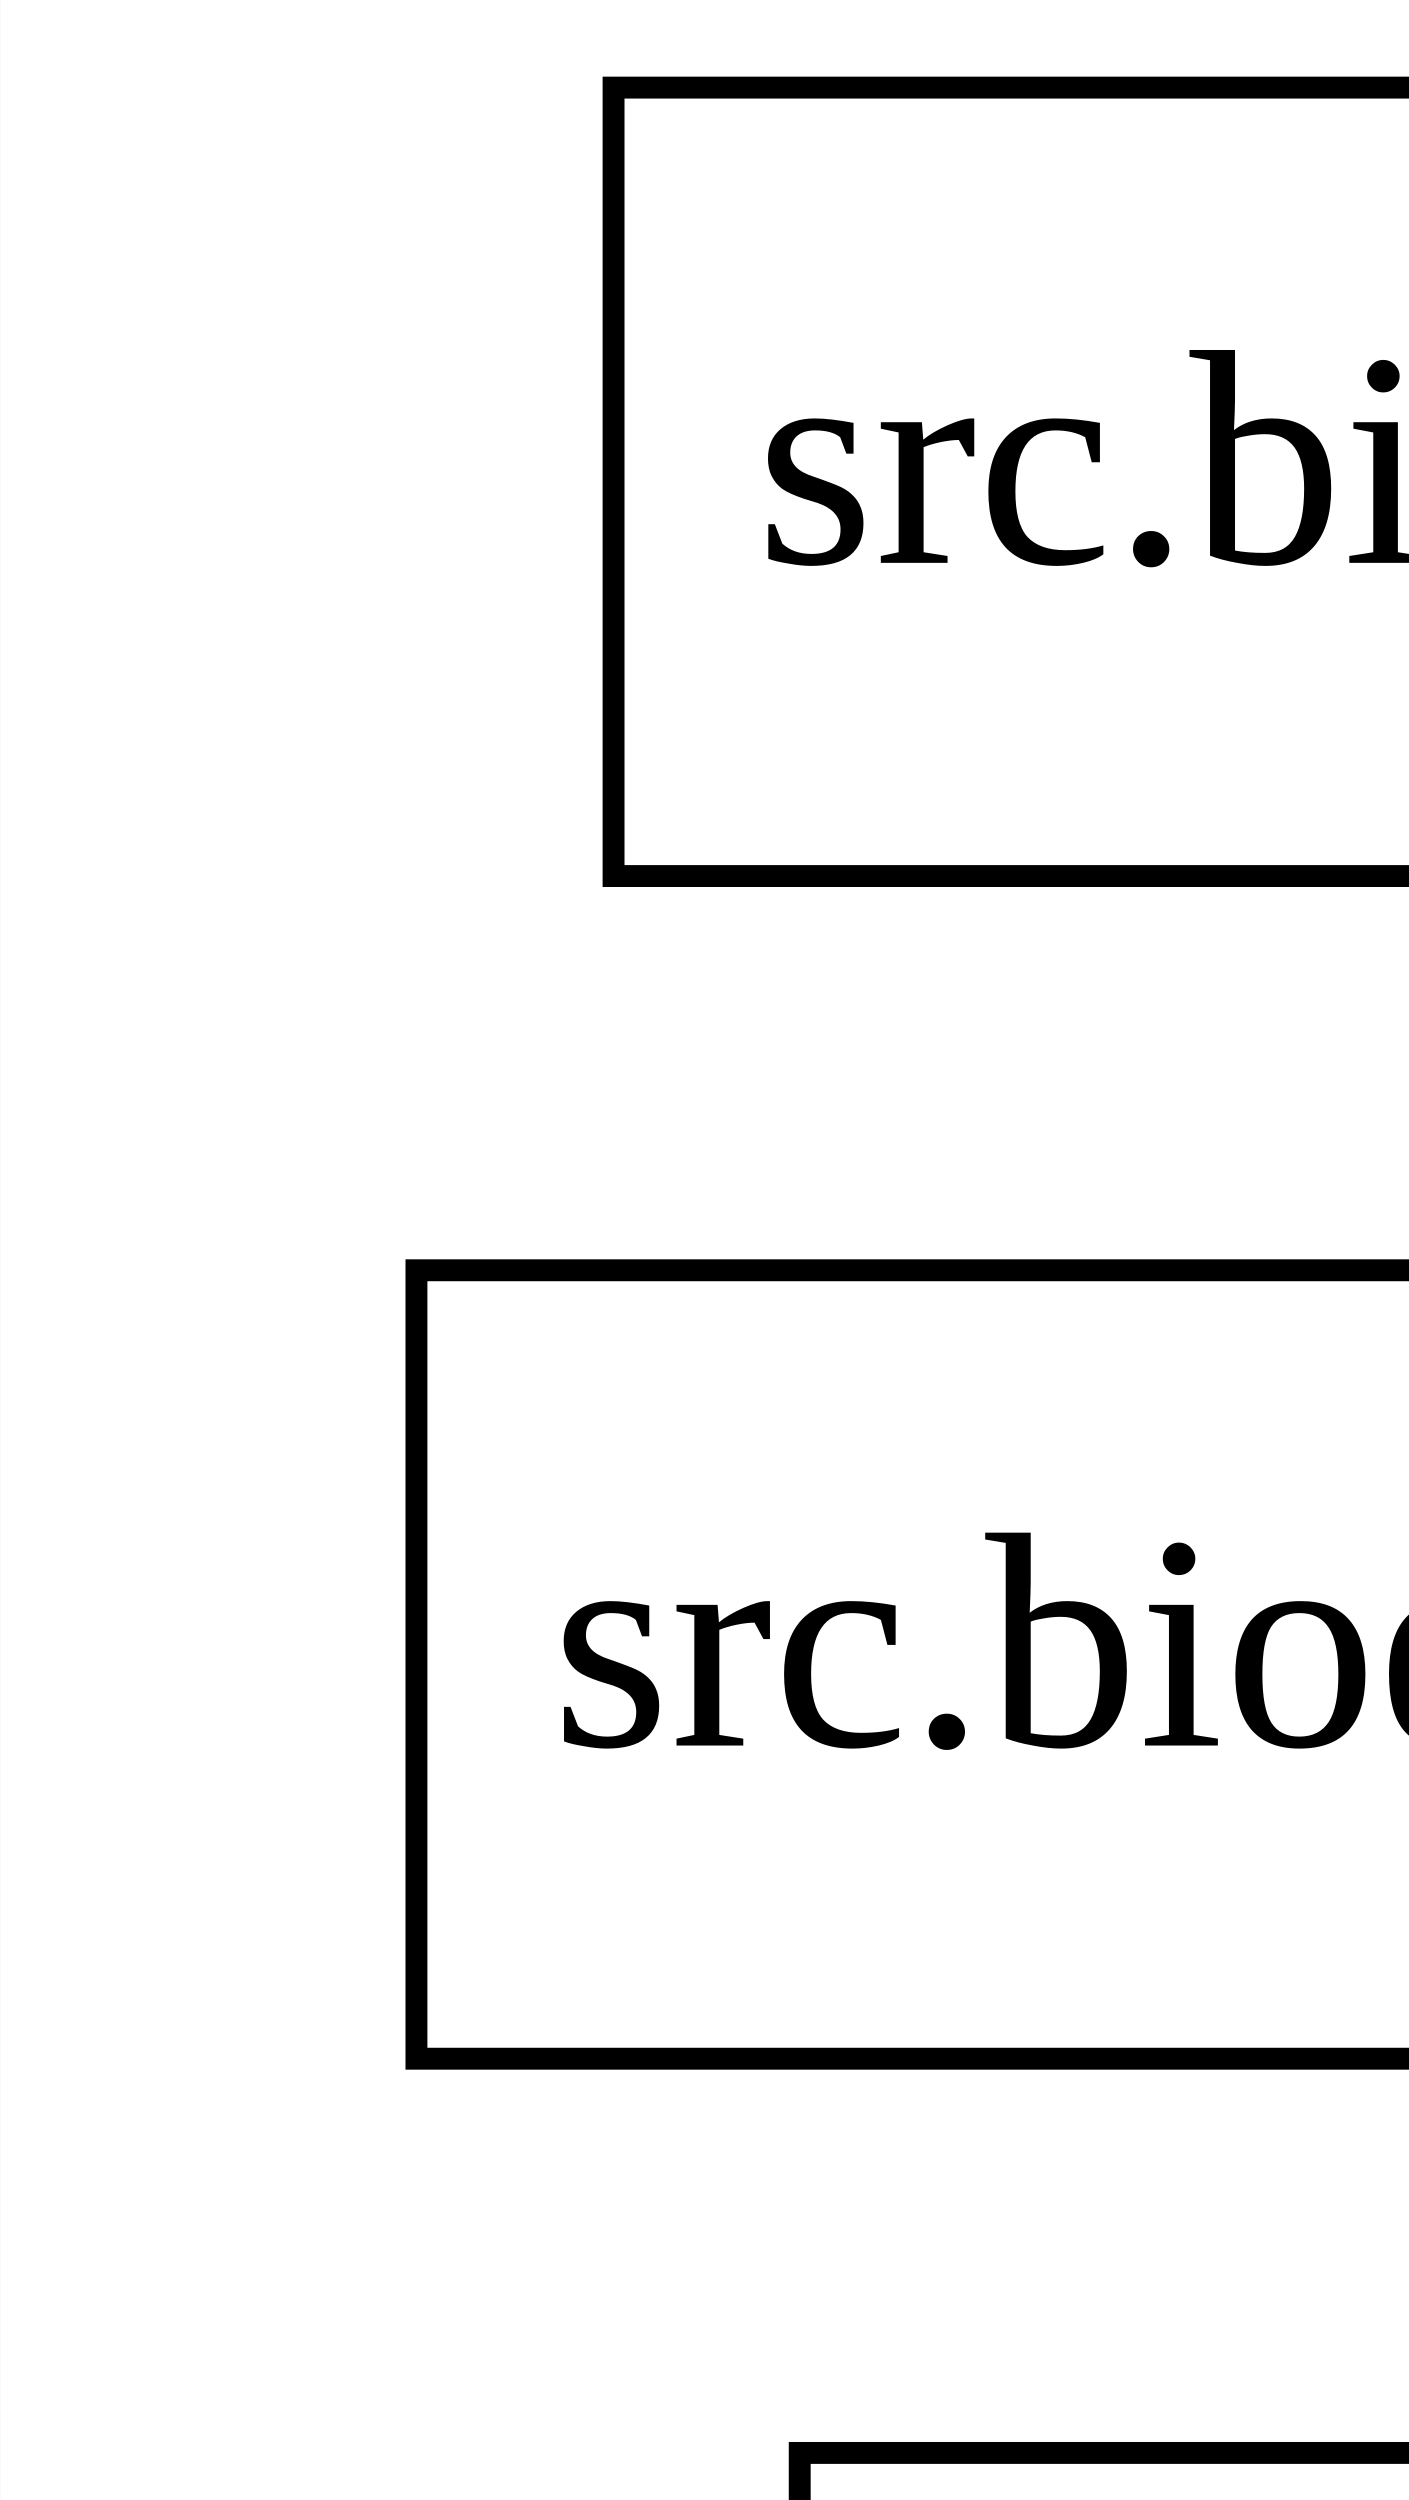
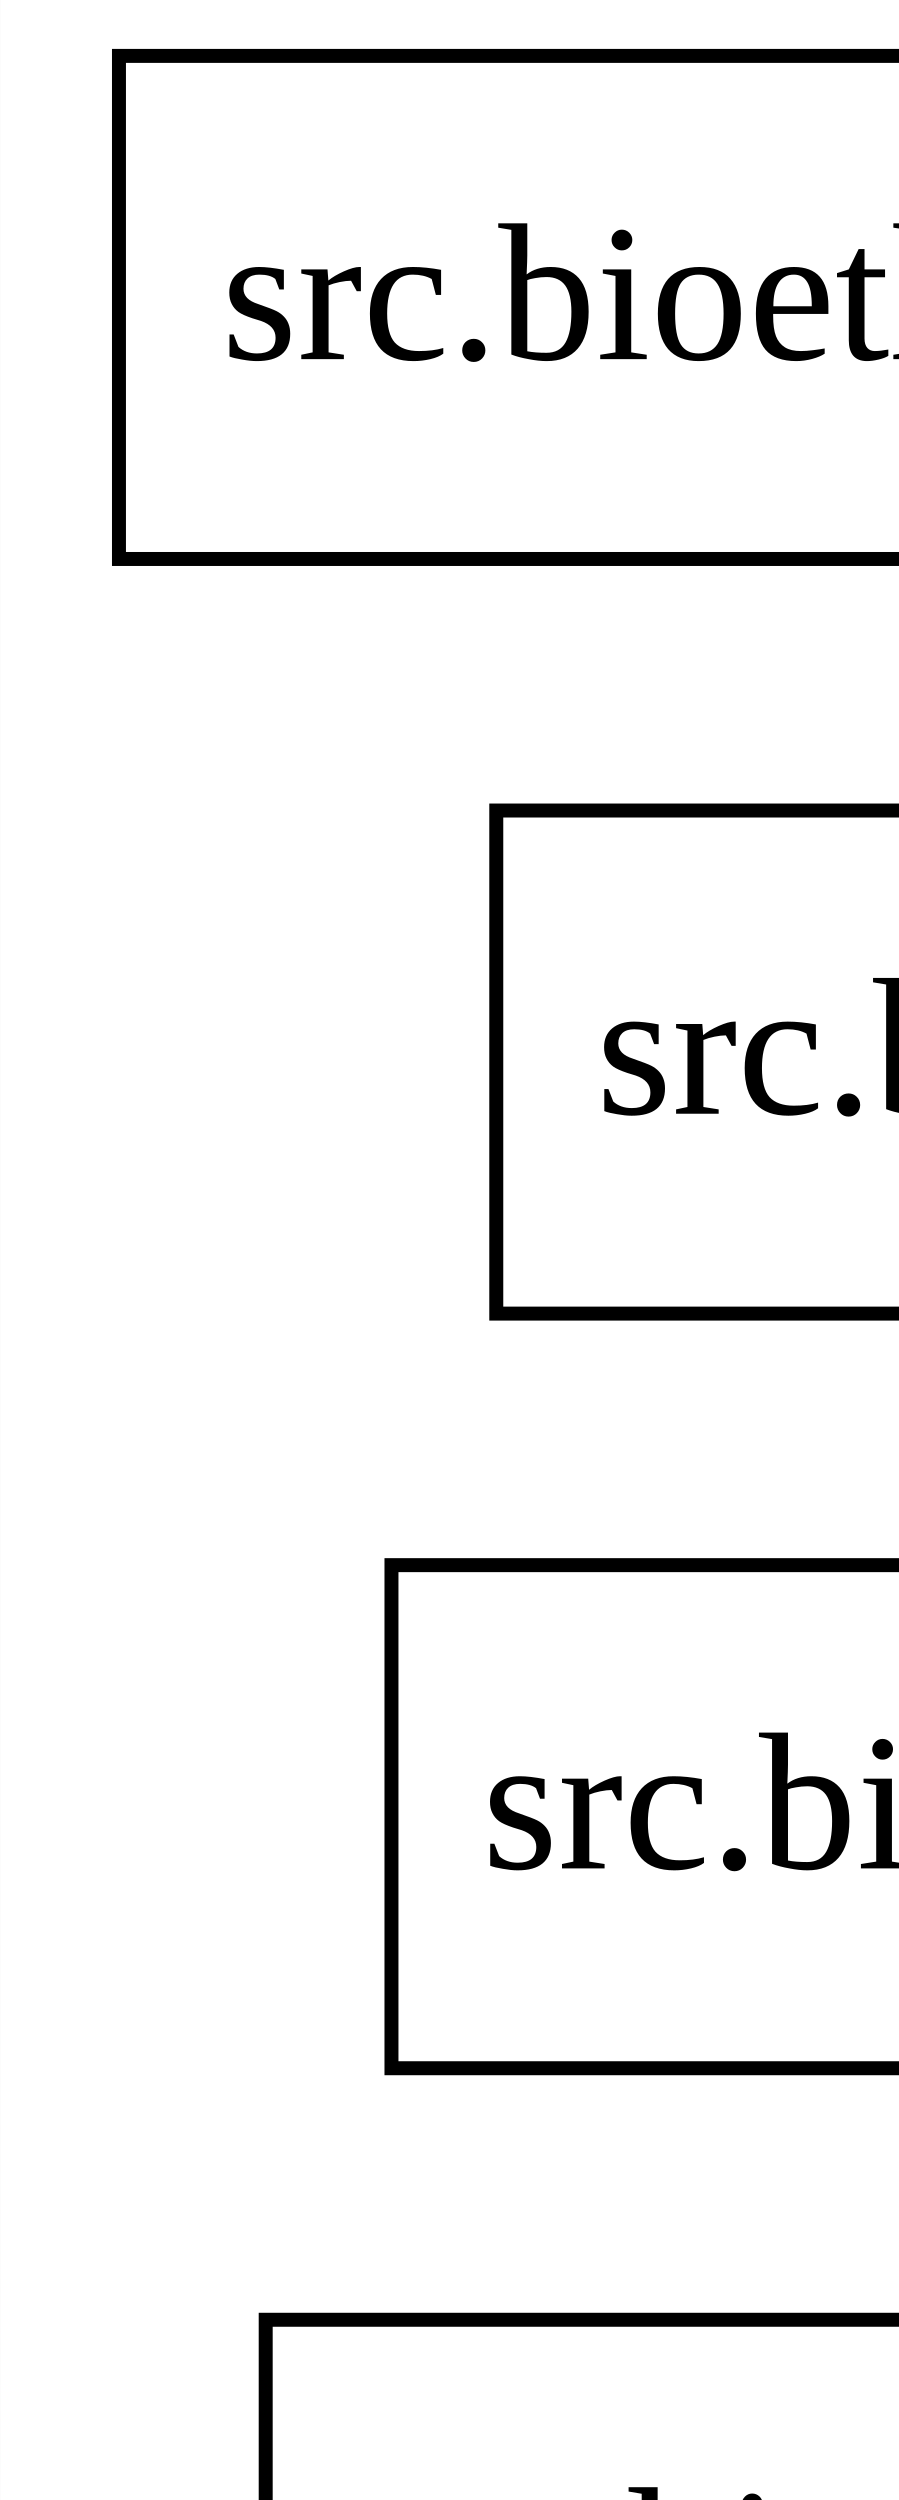
- <svg xmlns="http://www.w3.org/2000/svg" width="1117pt" height="1983pt" viewBox="0.00 0.00 268.00 476.00">
-   <g id="graph0" class="graph" transform="scale(4.17 4.17) rotate(0) translate(4 472)">
-     <polygon fill="white" stroke="transparent" points="-4,4 -4,-472 264,-472 264,4 -4,4" />
+ <svg xmlns="http://www.w3.org/2000/svg" width="1117pt" height="3108pt" viewBox="0.00 0.00 268.00 746.00">
+   <g id="graph0" class="graph" transform="scale(4.17 4.17) rotate(0) translate(4 742)">
+     <polygon fill="white" stroke="transparent" points="-4,4 -4,-742 264,-742 264,4 -4,4" />
    <g id="node1" class="node">
      <polygon fill="none" stroke="black" points="206,-36 54,-36 54,0 206,0 206,-36" />
      <text text-anchor="middle" x="130" y="-14.3" font-family="Times New Roman,serif" font-size="14.00">src.bioetl.clients.chembl</text>
    </g>
    <g id="node2" class="node">
      <polygon fill="none" stroke="black" points="228.5,-90 31.5,-90 31.5,-54 228.5,-54 228.5,-90" />
      <text text-anchor="middle" x="130" y="-68.3" font-family="Times New Roman,serif" font-size="14.00">src.bioetl.clients.chembl.adapter</text>
    </g>
    <g id="node3" class="node">
-       <polygon fill="none" stroke="black" points="220.5,-144 39.5,-144 39.5,-108 220.5,-108 220.5,-144" />
-       <text text-anchor="middle" x="130" y="-122.3" font-family="Times New Roman,serif" font-size="14.00">src.bioetl.clients.chembl.base</text>
+       <polygon fill="none" stroke="black" points="252,-144 8,-144 8,-108 252,-108 252,-144" />
+       <text text-anchor="middle" x="130" y="-122.3" font-family="Times New Roman,serif" font-size="14.00">src.bioetl.clients.chembl.adapter_factory</text>
    </g>
    <g id="node4" class="node">
-       <polygon fill="none" stroke="black" points="260,-198 0,-198 0,-162 260,-162 260,-198" />
-       <text text-anchor="middle" x="130" y="-176.3" font-family="Times New Roman,serif" font-size="14.00">src.bioetl.clients.chembl.descriptor_factory</text>
+       <polygon fill="none" stroke="black" points="220.5,-198 39.5,-198 39.5,-162 220.5,-162 220.5,-198" />
+       <text text-anchor="middle" x="130" y="-176.3" font-family="Times New Roman,serif" font-size="14.00">src.bioetl.clients.chembl.base</text>
    </g>
    <g id="node5" class="node">
-       <polygon fill="none" stroke="black" points="227,-252 33,-252 33,-216 227,-216 227,-252" />
-       <text text-anchor="middle" x="130" y="-230.3" font-family="Times New Roman,serif" font-size="14.00">src.bioetl.clients.chembl.entities</text>
+       <polygon fill="none" stroke="black" points="228.5,-252 31.5,-252 31.5,-216 228.5,-216 228.5,-252" />
+       <text text-anchor="middle" x="130" y="-230.3" font-family="Times New Roman,serif" font-size="14.00">src.bioetl.clients.chembl.compat</text>
    </g>
    <g id="node6" class="node">
-       <polygon fill="none" stroke="black" points="231.5,-306 28.5,-306 28.5,-270 231.5,-270 231.5,-306" />
-       <text text-anchor="middle" x="130" y="-284.3" font-family="Times New Roman,serif" font-size="14.00">src.bioetl.clients.chembl.factories</text>
+       <polygon fill="none" stroke="black" points="260,-306 0,-306 0,-270 260,-270 260,-306" />
+       <text text-anchor="middle" x="130" y="-284.3" font-family="Times New Roman,serif" font-size="14.00">src.bioetl.clients.chembl.descriptor_factory</text>
    </g>
    <g id="node7" class="node">
-       <polygon fill="none" stroke="black" points="227.5,-360 32.5,-360 32.5,-324 227.5,-324 227.5,-360" />
-       <text text-anchor="middle" x="130" y="-338.3" font-family="Times New Roman,serif" font-size="14.00">src.bioetl.clients.chembl.factory</text>
+       <polygon fill="none" stroke="black" points="227,-360 33,-360 33,-324 227,-324 227,-360" />
+       <text text-anchor="middle" x="130" y="-338.3" font-family="Times New Roman,serif" font-size="14.00">src.bioetl.clients.chembl.entities</text>
    </g>
    <g id="node8" class="node">
-       <polygon fill="none" stroke="black" points="245,-414 15,-414 15,-378 245,-378 245,-414" />
-       <text text-anchor="middle" x="130" y="-392.3" font-family="Times New Roman,serif" font-size="14.00">src.bioetl.clients.chembl.normalization</text>
+       <polygon fill="none" stroke="black" points="226,-414 34,-414 34,-378 226,-378 226,-414" />
+       <text text-anchor="middle" x="130" y="-392.3" font-family="Times New Roman,serif" font-size="14.00">src.bioetl.clients.chembl.facade</text>
    </g>
    <g id="node9" class="node">
-       <polygon fill="none" stroke="black" points="236,-468 24,-468 24,-432 236,-432 236,-468" />
-       <text text-anchor="middle" x="130" y="-446.3" font-family="Times New Roman,serif" font-size="14.00">src.bioetl.clients.chembl.pagination</text>
+       <polygon fill="none" stroke="black" points="231.5,-468 28.5,-468 28.5,-432 231.5,-432 231.5,-468" />
+       <text text-anchor="middle" x="130" y="-446.3" font-family="Times New Roman,serif" font-size="14.00">src.bioetl.clients.chembl.factories</text>
+     </g>
+     <g id="node10" class="node">
+       <polygon fill="none" stroke="black" points="227.5,-522 32.5,-522 32.5,-486 227.5,-486 227.5,-522" />
+       <text text-anchor="middle" x="130" y="-500.3" font-family="Times New Roman,serif" font-size="14.00">src.bioetl.clients.chembl.factory</text>
+     </g>
+     <g id="node11" class="node">
+       <polygon fill="none" stroke="black" points="245,-576 15,-576 15,-540 245,-540 245,-576" />
+       <text text-anchor="middle" x="130" y="-554.3" font-family="Times New Roman,serif" font-size="14.00">src.bioetl.clients.chembl.normalization</text>
+     </g>
+     <g id="node12" class="node">
+       <polygon fill="none" stroke="black" points="236,-630 24,-630 24,-594 236,-594 236,-630" />
+       <text text-anchor="middle" x="130" y="-608.3" font-family="Times New Roman,serif" font-size="14.00">src.bioetl.clients.chembl.pagination</text>
+     </g>
+     <g id="node13" class="node">
+       <polygon fill="none" stroke="black" points="228.5,-684 31.5,-684 31.5,-648 228.5,-648 228.5,-684" />
+       <text text-anchor="middle" x="130" y="-662.3" font-family="Times New Roman,serif" font-size="14.00">src.bioetl.clients.chembl.registry</text>
+     </g>
+     <g id="node14" class="node">
+       <polygon fill="none" stroke="black" points="255.5,-738 4.5,-738 4.5,-702 255.5,-702 255.5,-738" />
+       <text text-anchor="middle" x="130" y="-716.3" font-family="Times New Roman,serif" font-size="14.00">src.bioetl.clients.chembl.strategy_resolver</text>
    </g>
  </g>
</svg>
